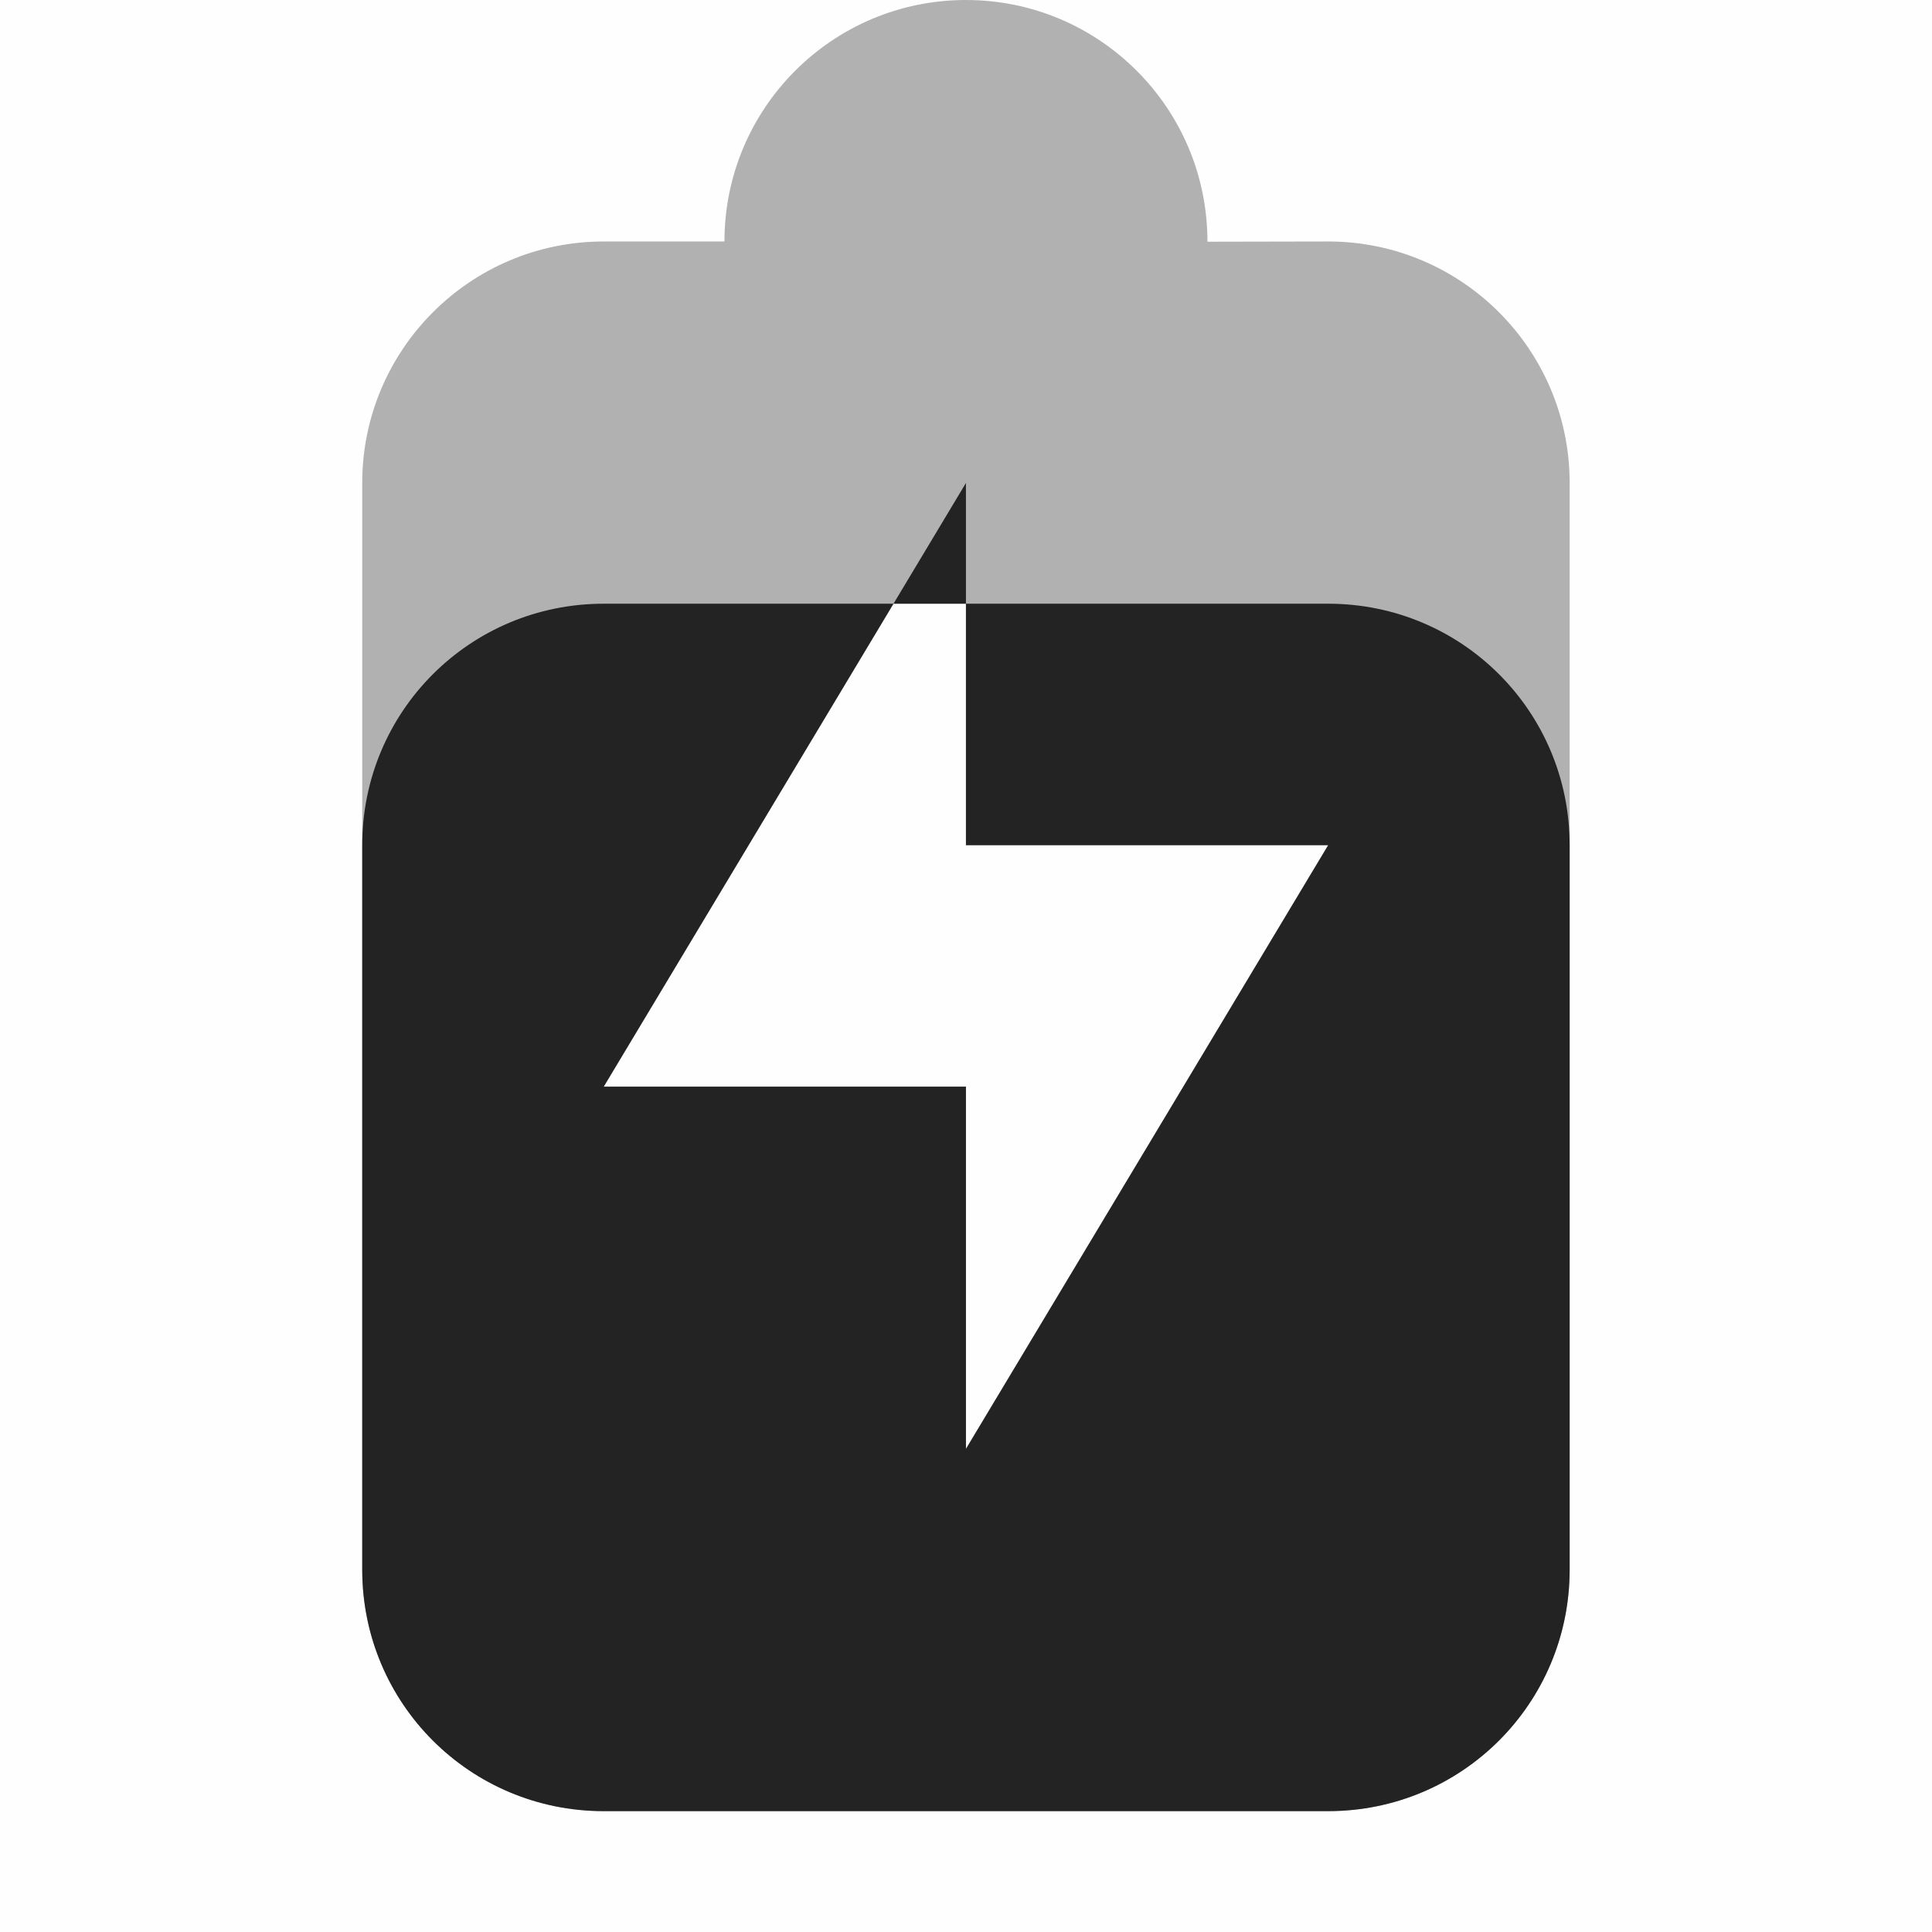
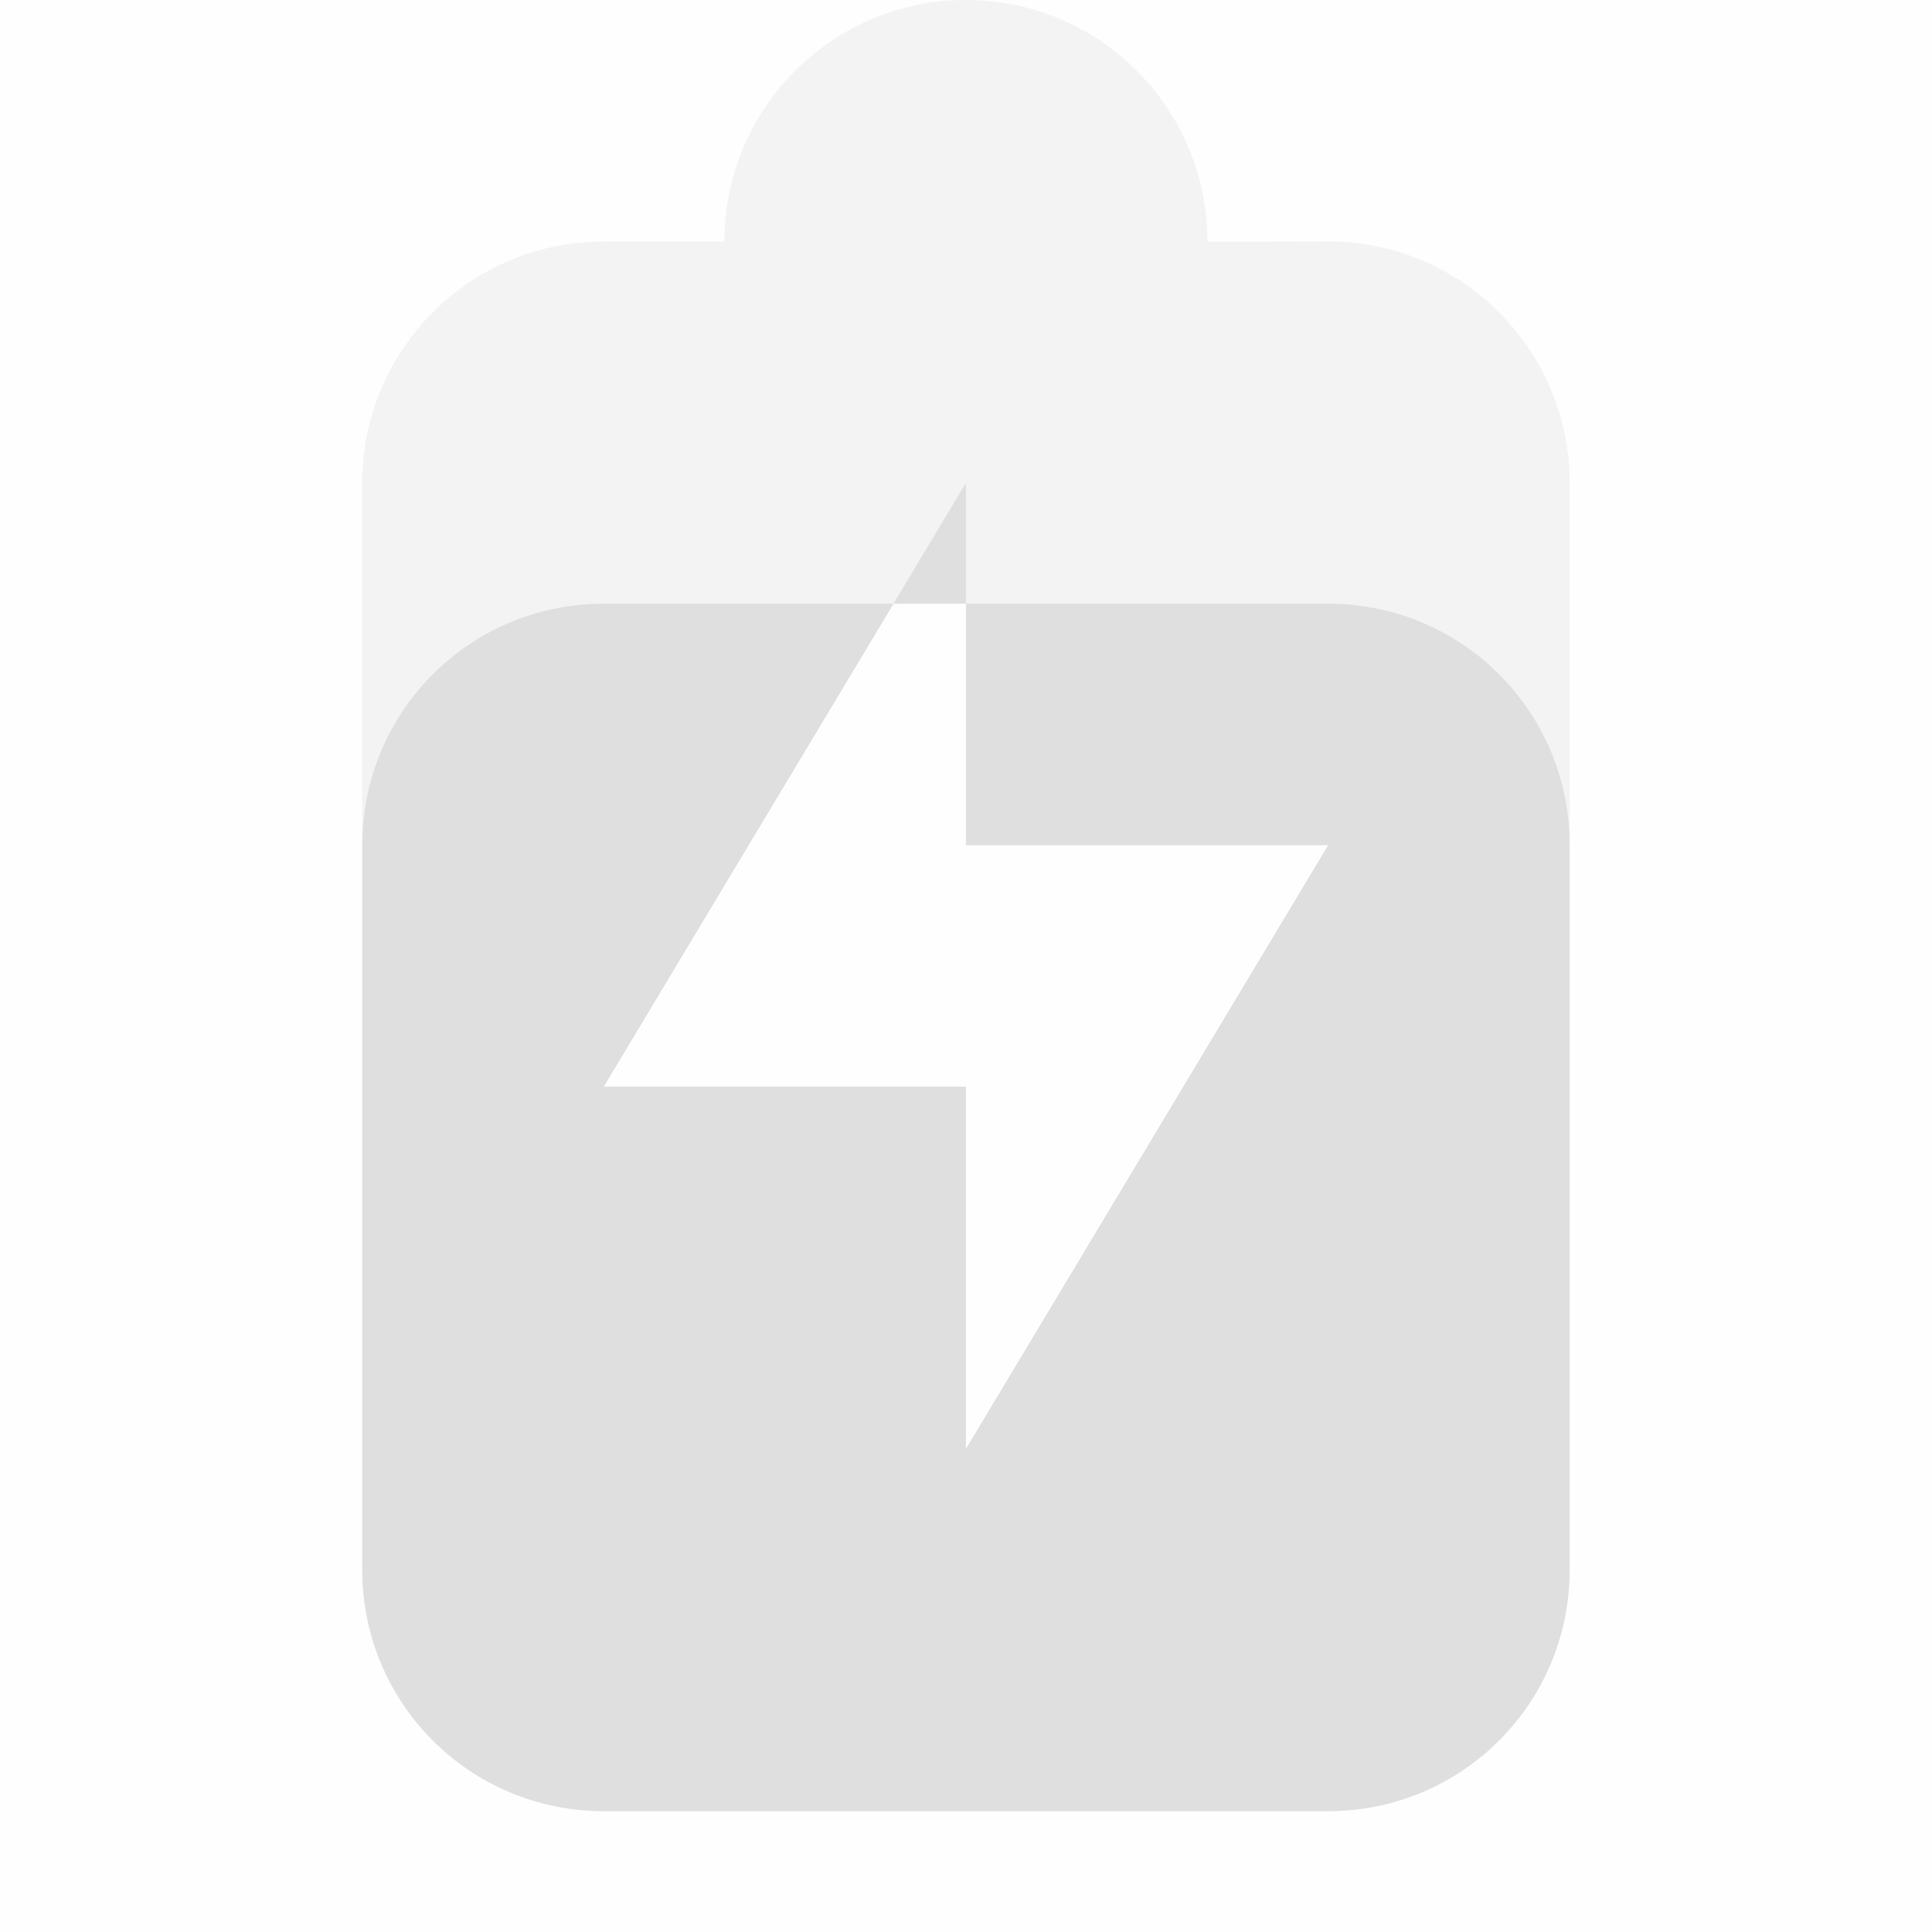
<svg xmlns="http://www.w3.org/2000/svg" viewBox="0 0 16 16.001">
  <path color="#ddd" d="M16 0v16H0V0z" fill="gray" fill-opacity=".01" />
-   <path d="M8 0a2 2 0 0 0-2 2H5a2 2 0 0 0-2 2v9a2 2 0 0 0 2 2h6a2 2 0 0 0 2-2V4a2 2 0 0 0-2-2l-1 .002V2a2 2 0 0 0-2-2zm-.6 5H8v2h3l-3 5V9H5z" fill="#232323" opacity=".35" />
-   <path d="m8 4-.6 1H8zm0 1v2h3l-3 5V9H5l2.4-4H5c-1.108 0-2 .892-2 2v6c0 1.108.892 2 2 2h6c1.108 0 2-.892 2-2V7c0-1.108-.892-2-2-2z" fill="#232323" />
+   <path d="M8 0a2 2 0 0 0-2 2H5a2 2 0 0 0-2 2v9a2 2 0 0 0 2 2h6a2 2 0 0 0 2-2V4a2 2 0 0 0-2-2l-1 .002V2a2 2 0 0 0-2-2zm-.6 5H8v2h3l-3 5V9H5z" fill="#dfdfdf" opacity=".35" />
+   <path d="m8 4-.6 1H8zm0 1v2h3l-3 5V9H5l2.4-4H5c-1.108 0-2 .892-2 2v6c0 1.108.892 2 2 2h6c1.108 0 2-.892 2-2V7c0-1.108-.892-2-2-2z" fill="#dfdfdf" />
</svg>
